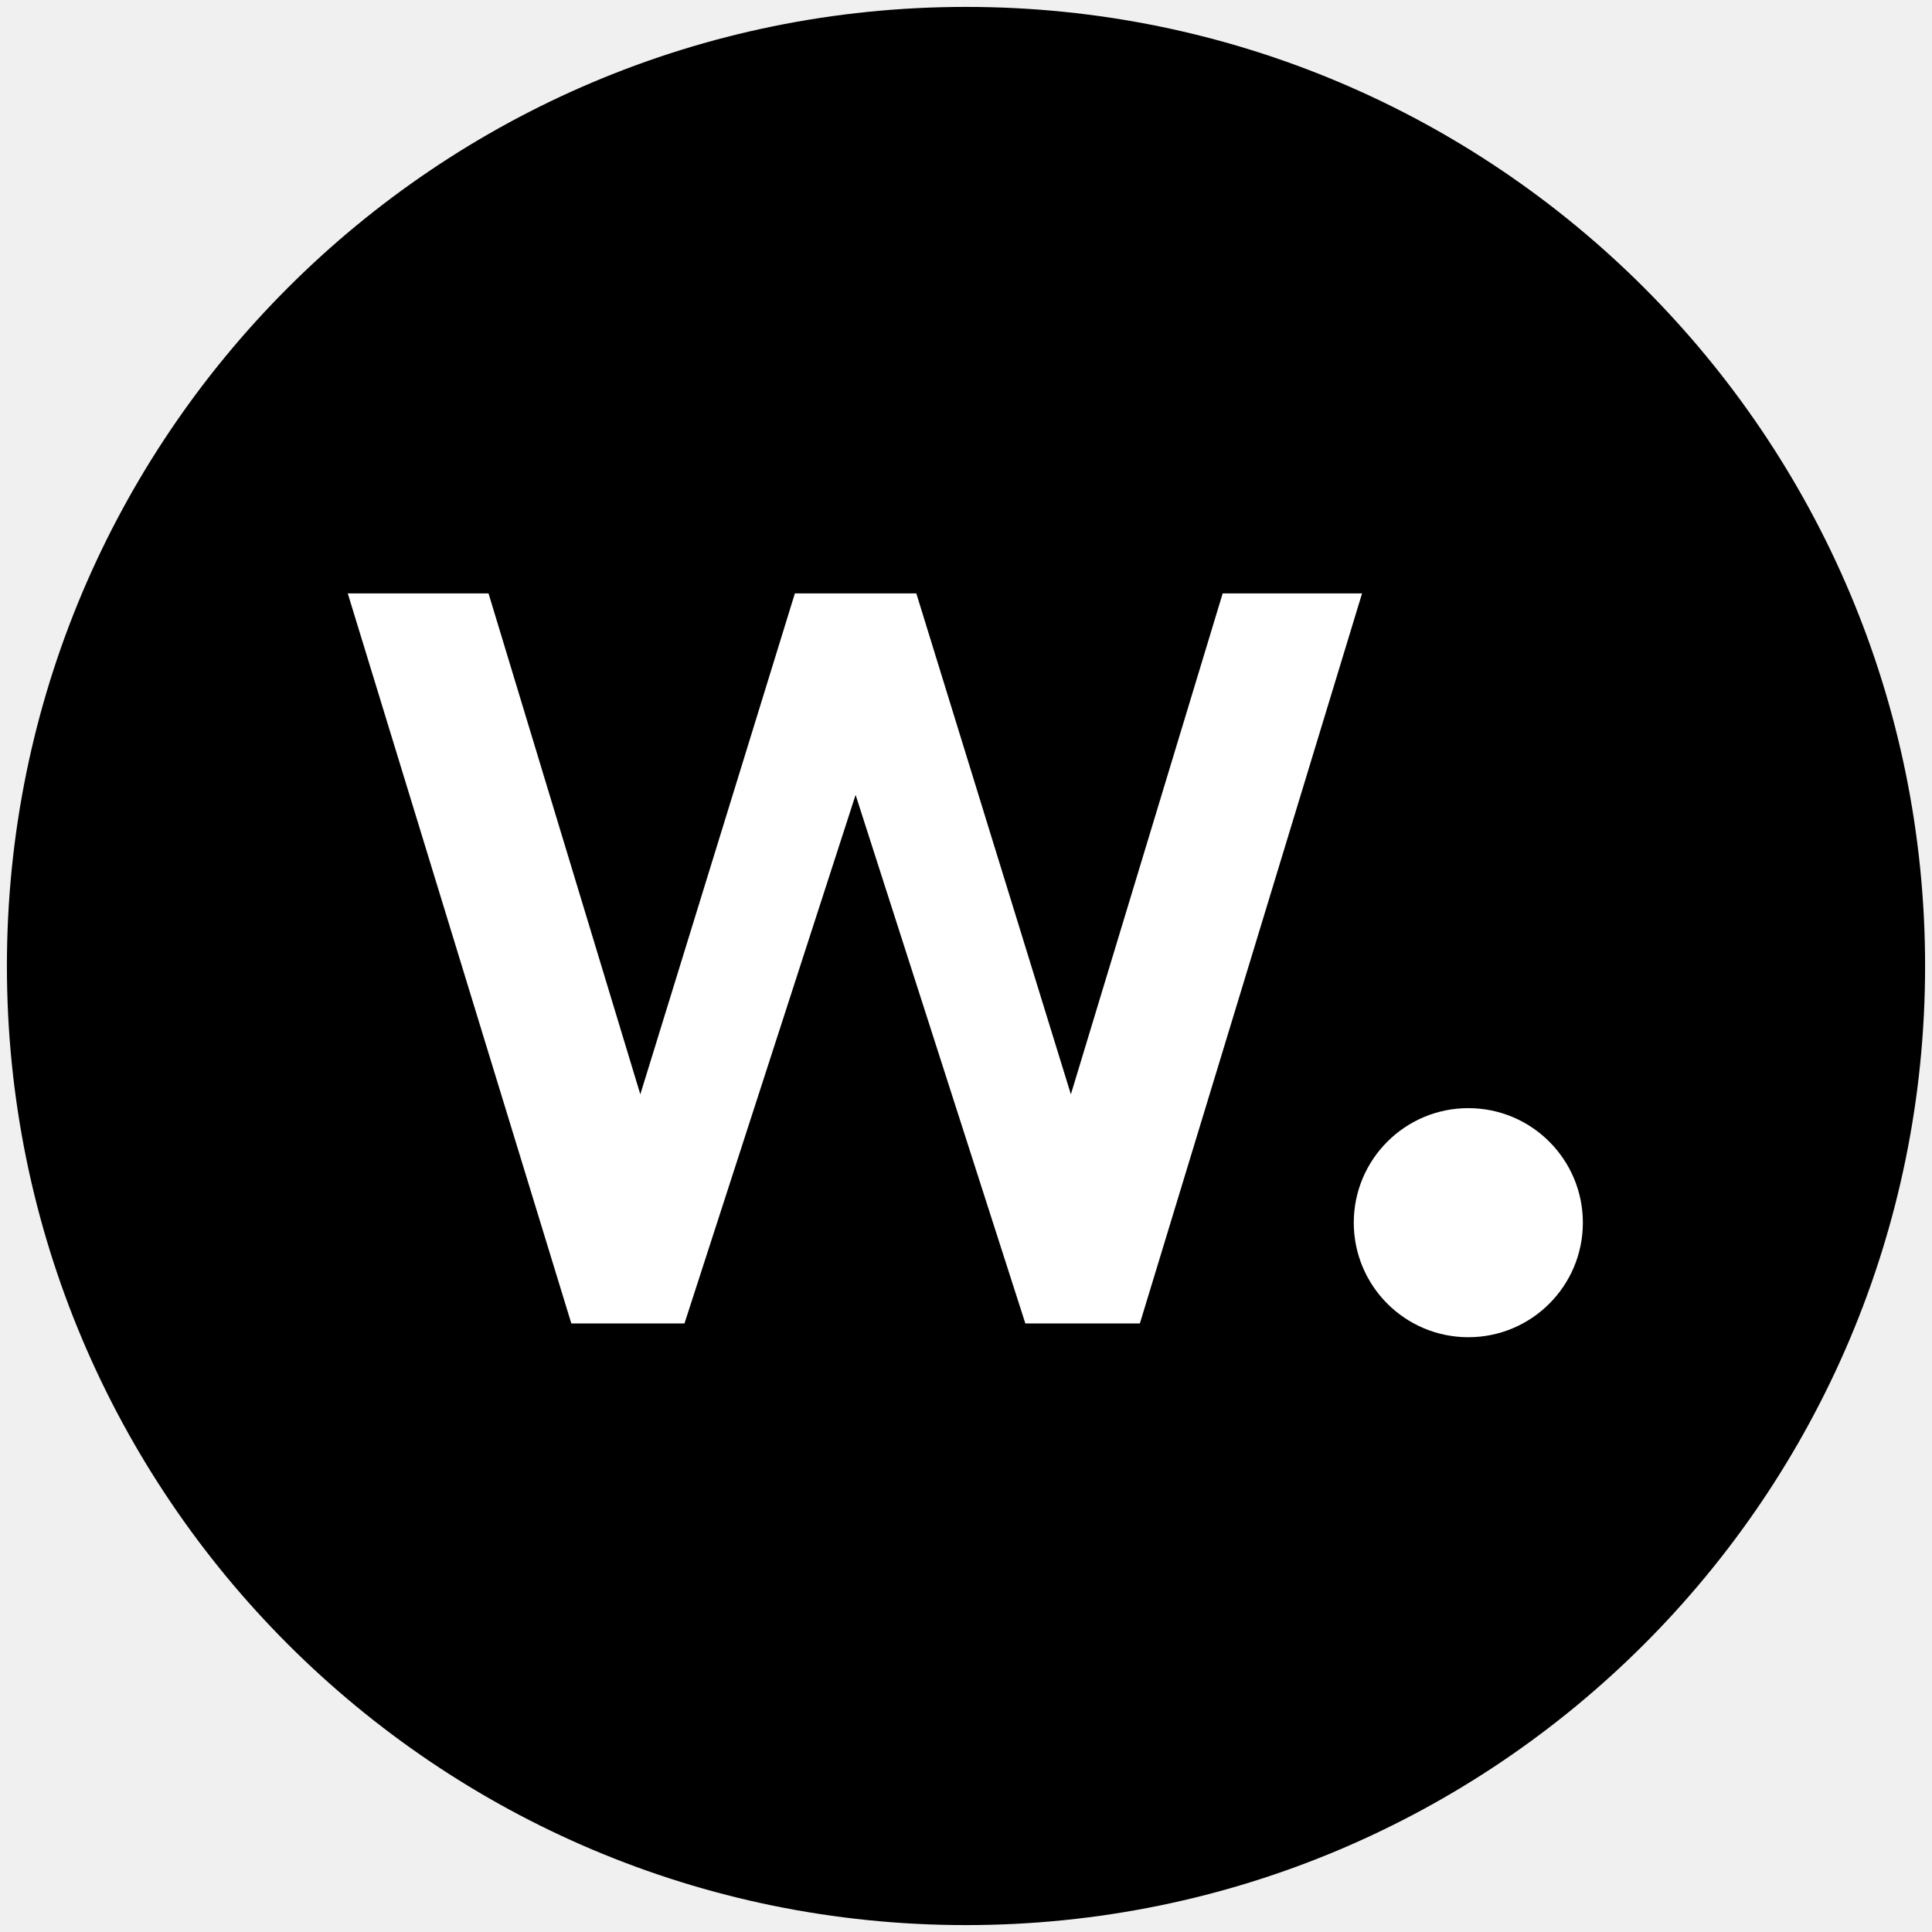
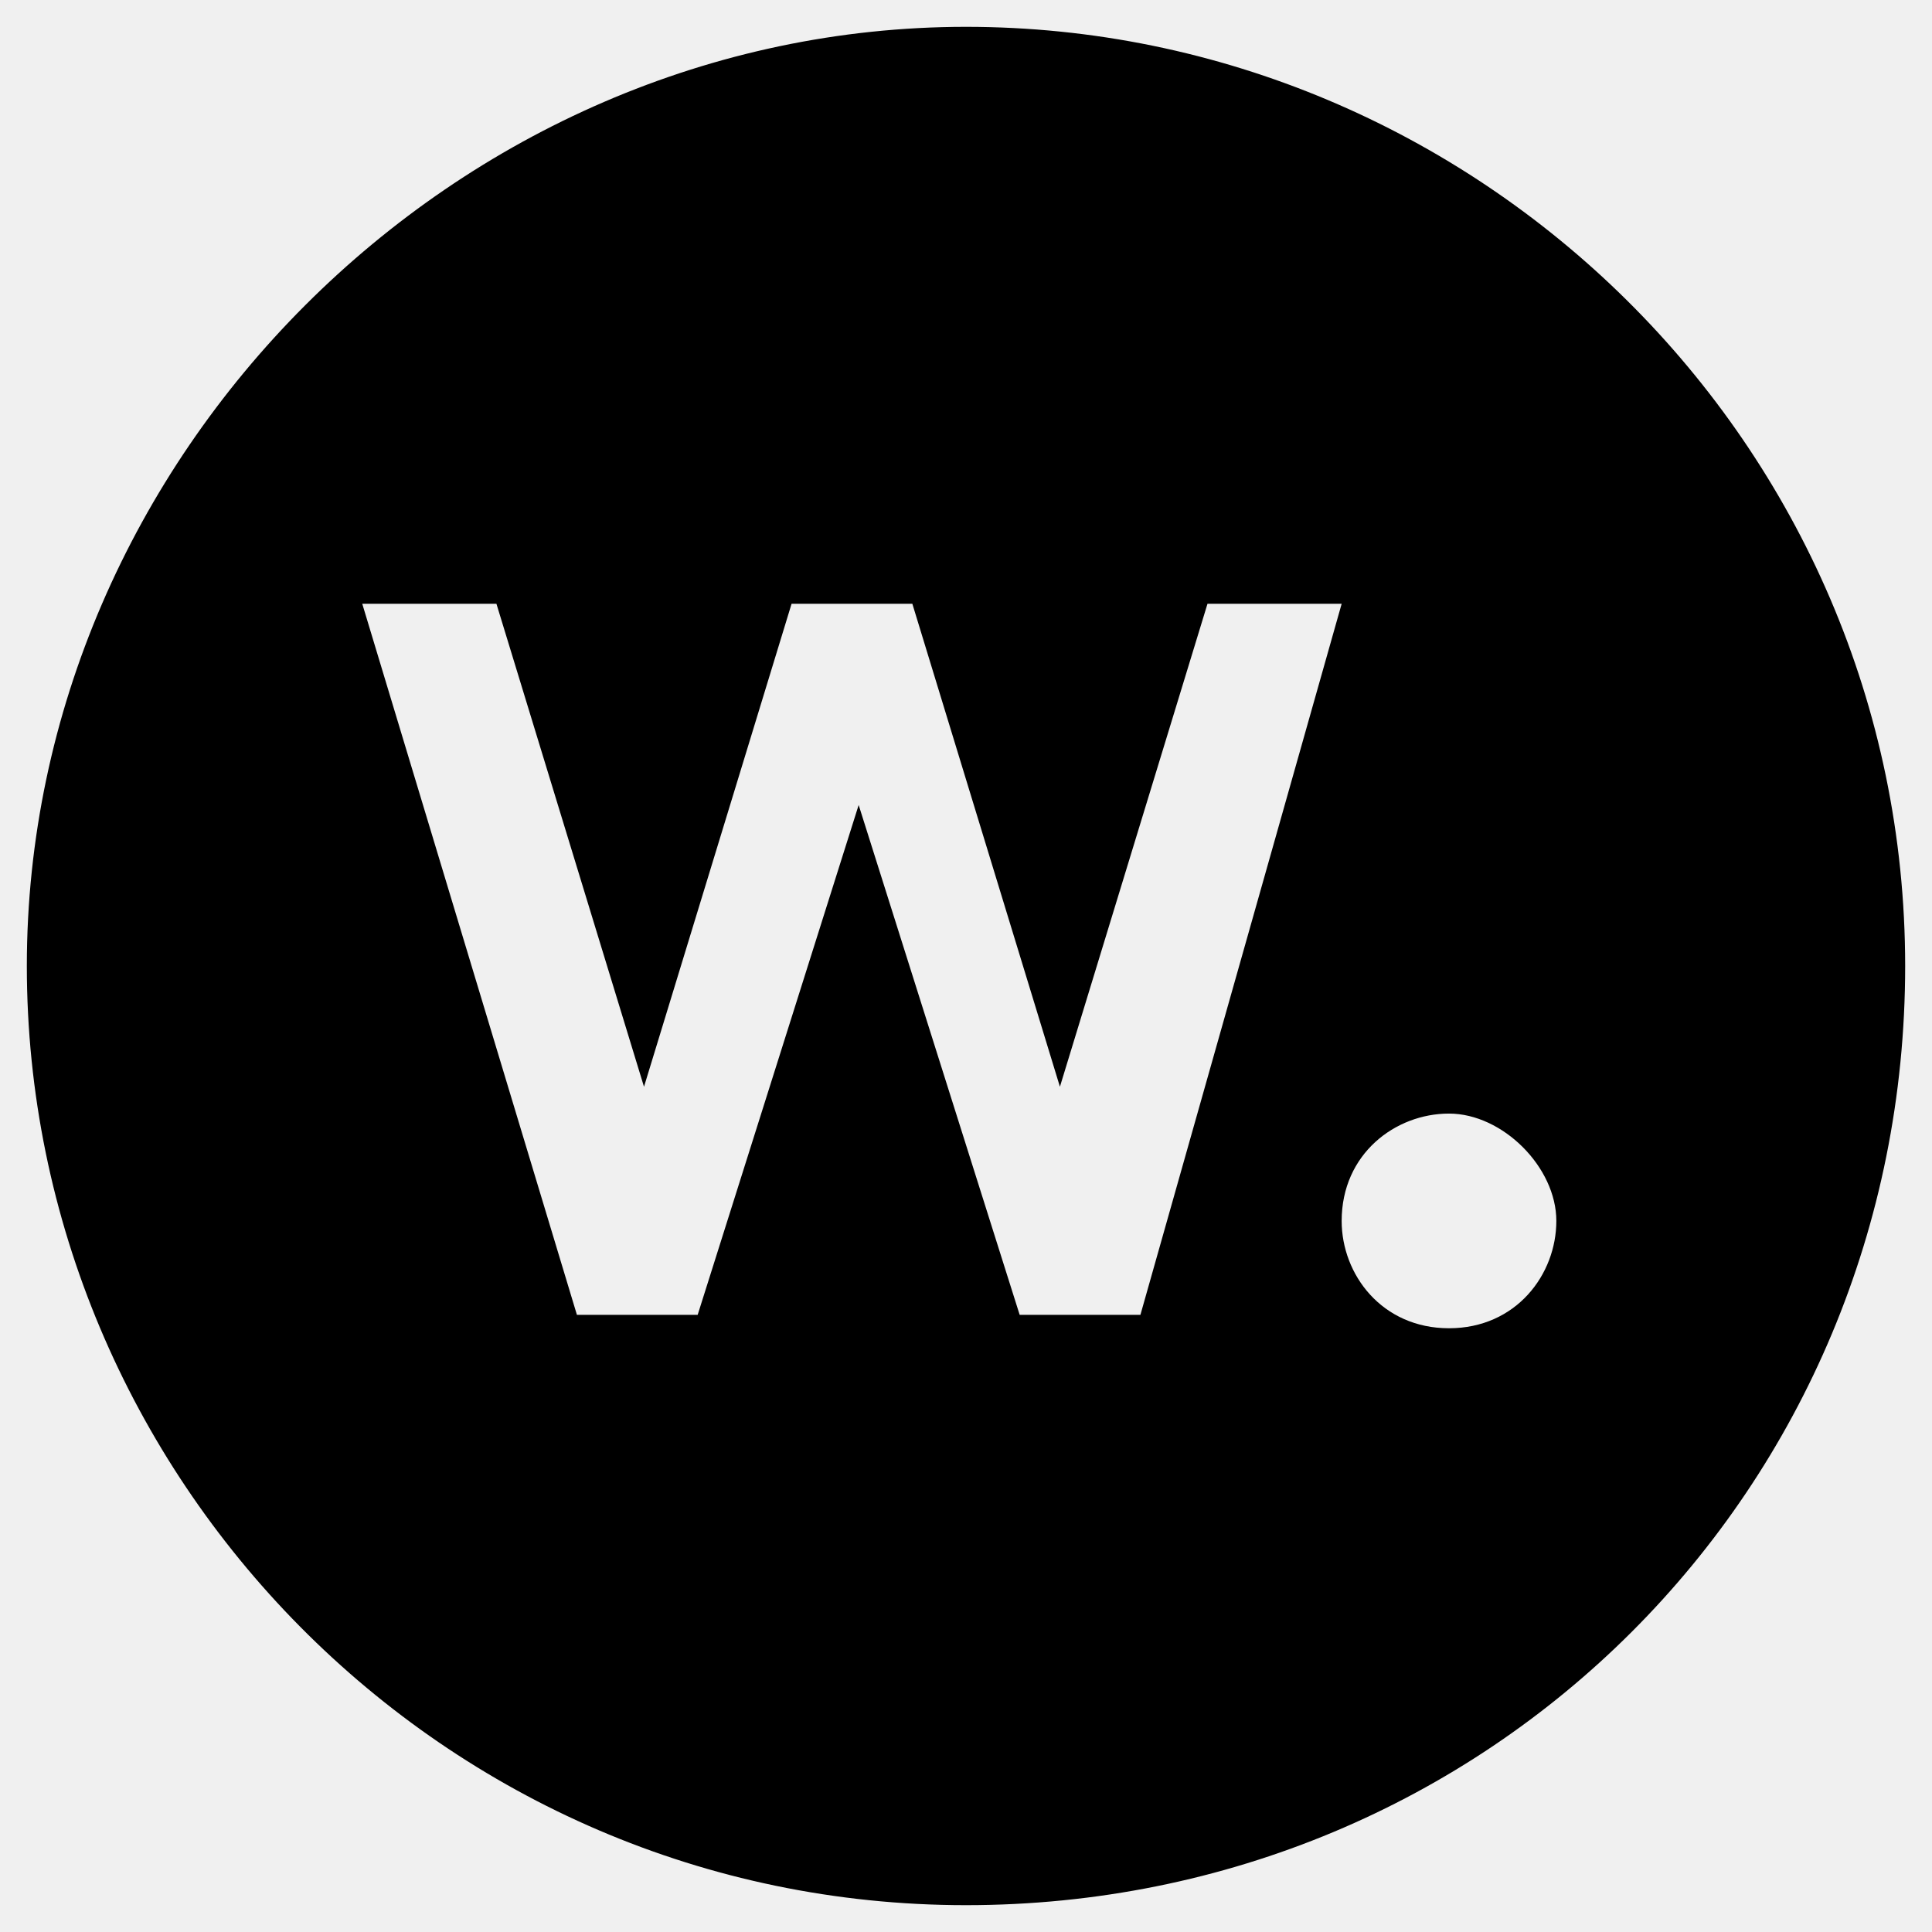
- <svg xmlns="http://www.w3.org/2000/svg" id="Capa_1" data-name="Capa 1" viewBox="0 0 14 14">
-   <defs>
-     <style>.cls-1{fill:#fff;}</style>
-   </defs>
-   <circle cx="7" cy="7" r="6.95" />
-   <polygon class="cls-1" points="7.76 7.93 6.64 4.3 5.76 4.3 4.64 7.93 3.54 4.3 2.52 4.3 4.14 9.59 4.96 9.59 6.2 5.76 7.43 9.59 8.26 9.59 9.87 4.3 8.86 4.3 7.76 7.93" />
-   <circle class="cls-1" cx="10.64" cy="8.86" r="0.83" />
+ <svg xmlns="http://www.w3.org/2000/svg" version="1.1" id="Capa_1" x="0px" y="0px" viewBox="0 0 14.4 14.4" style="enable-background:new 0 0 14.4 14.4;" xml:space="preserve">
+   <path d="M7.2,0.2c-3.8,0-7,3.2-7,7s3.1,7,7,7s7-3.1,7-7S11,0.2,7.2,0.2z M7.6,9.8L6.4,6L5.2,9.8H4.3L2.7,4.5h1l1.1,3.6l1.1-3.6h0.9  l1.1,3.6L9,4.5h1L8.5,9.8H7.6z M10.8,9.9c-0.5,0-0.8-0.4-0.8-0.8c0-0.5,0.4-0.8,0.8-0.8s0.8,0.4,0.8,0.8C11.6,9.5,11.3,9.9,10.8,9.9  z" />
</svg>
